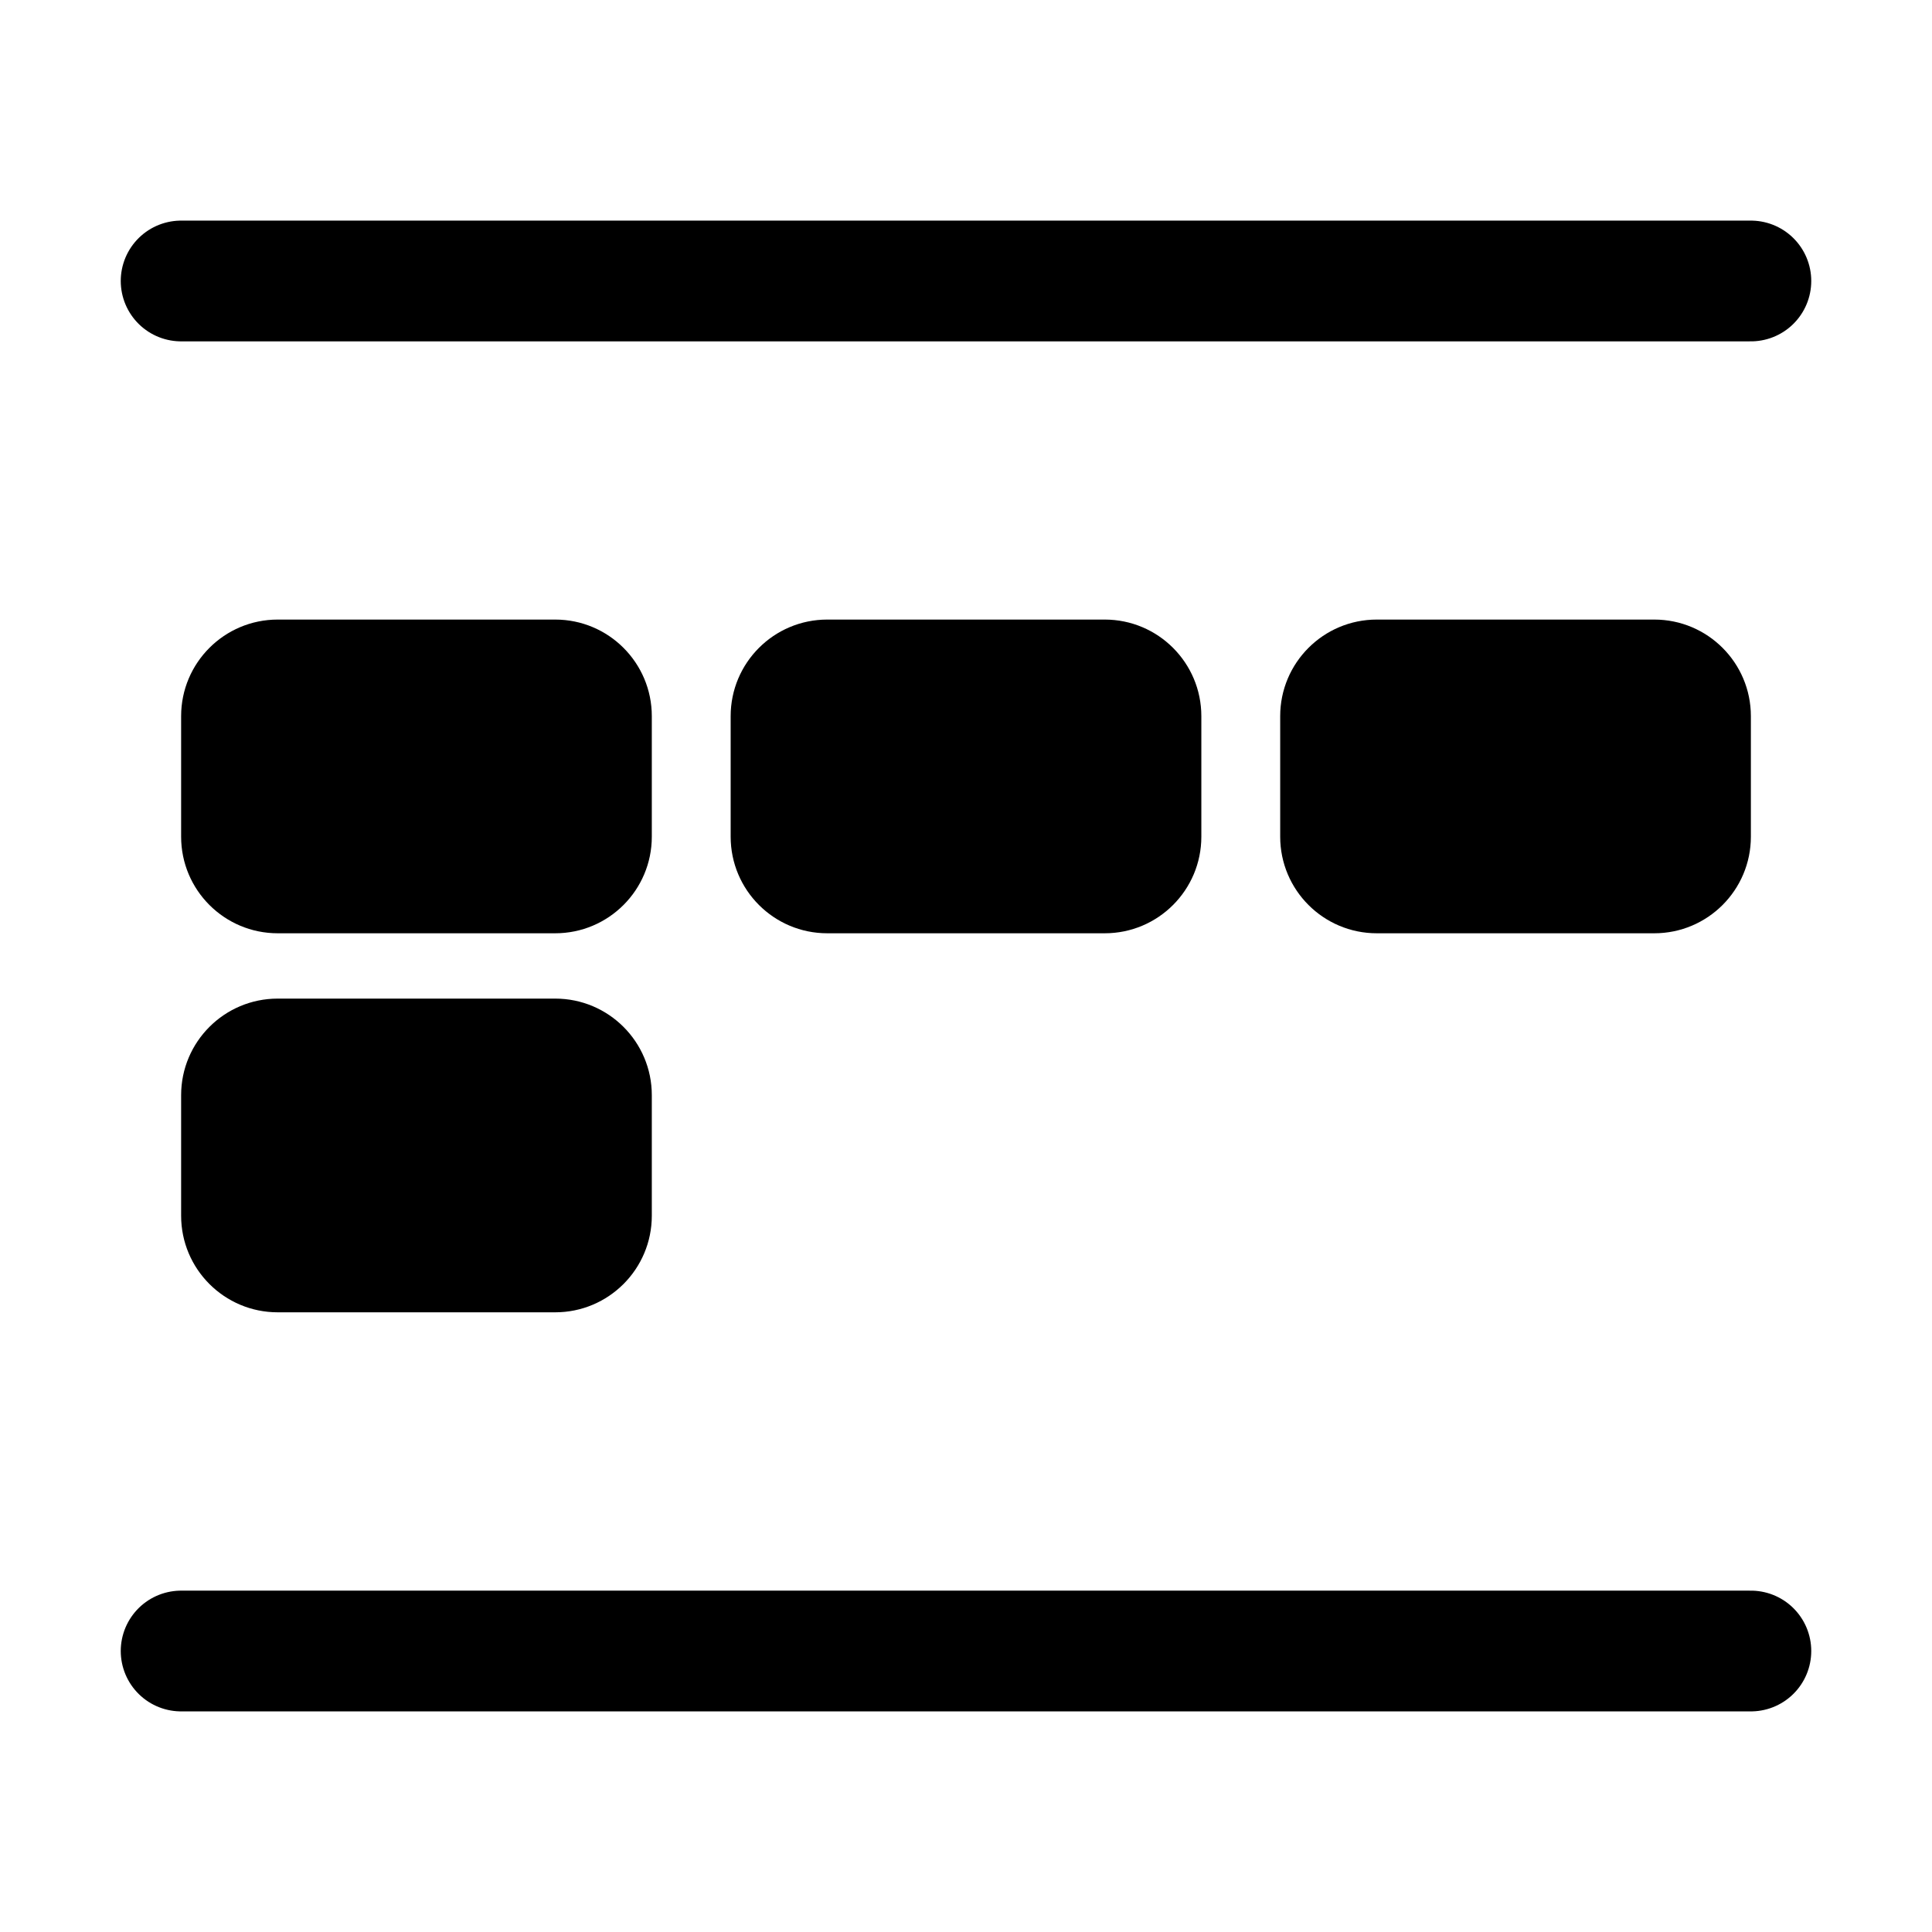
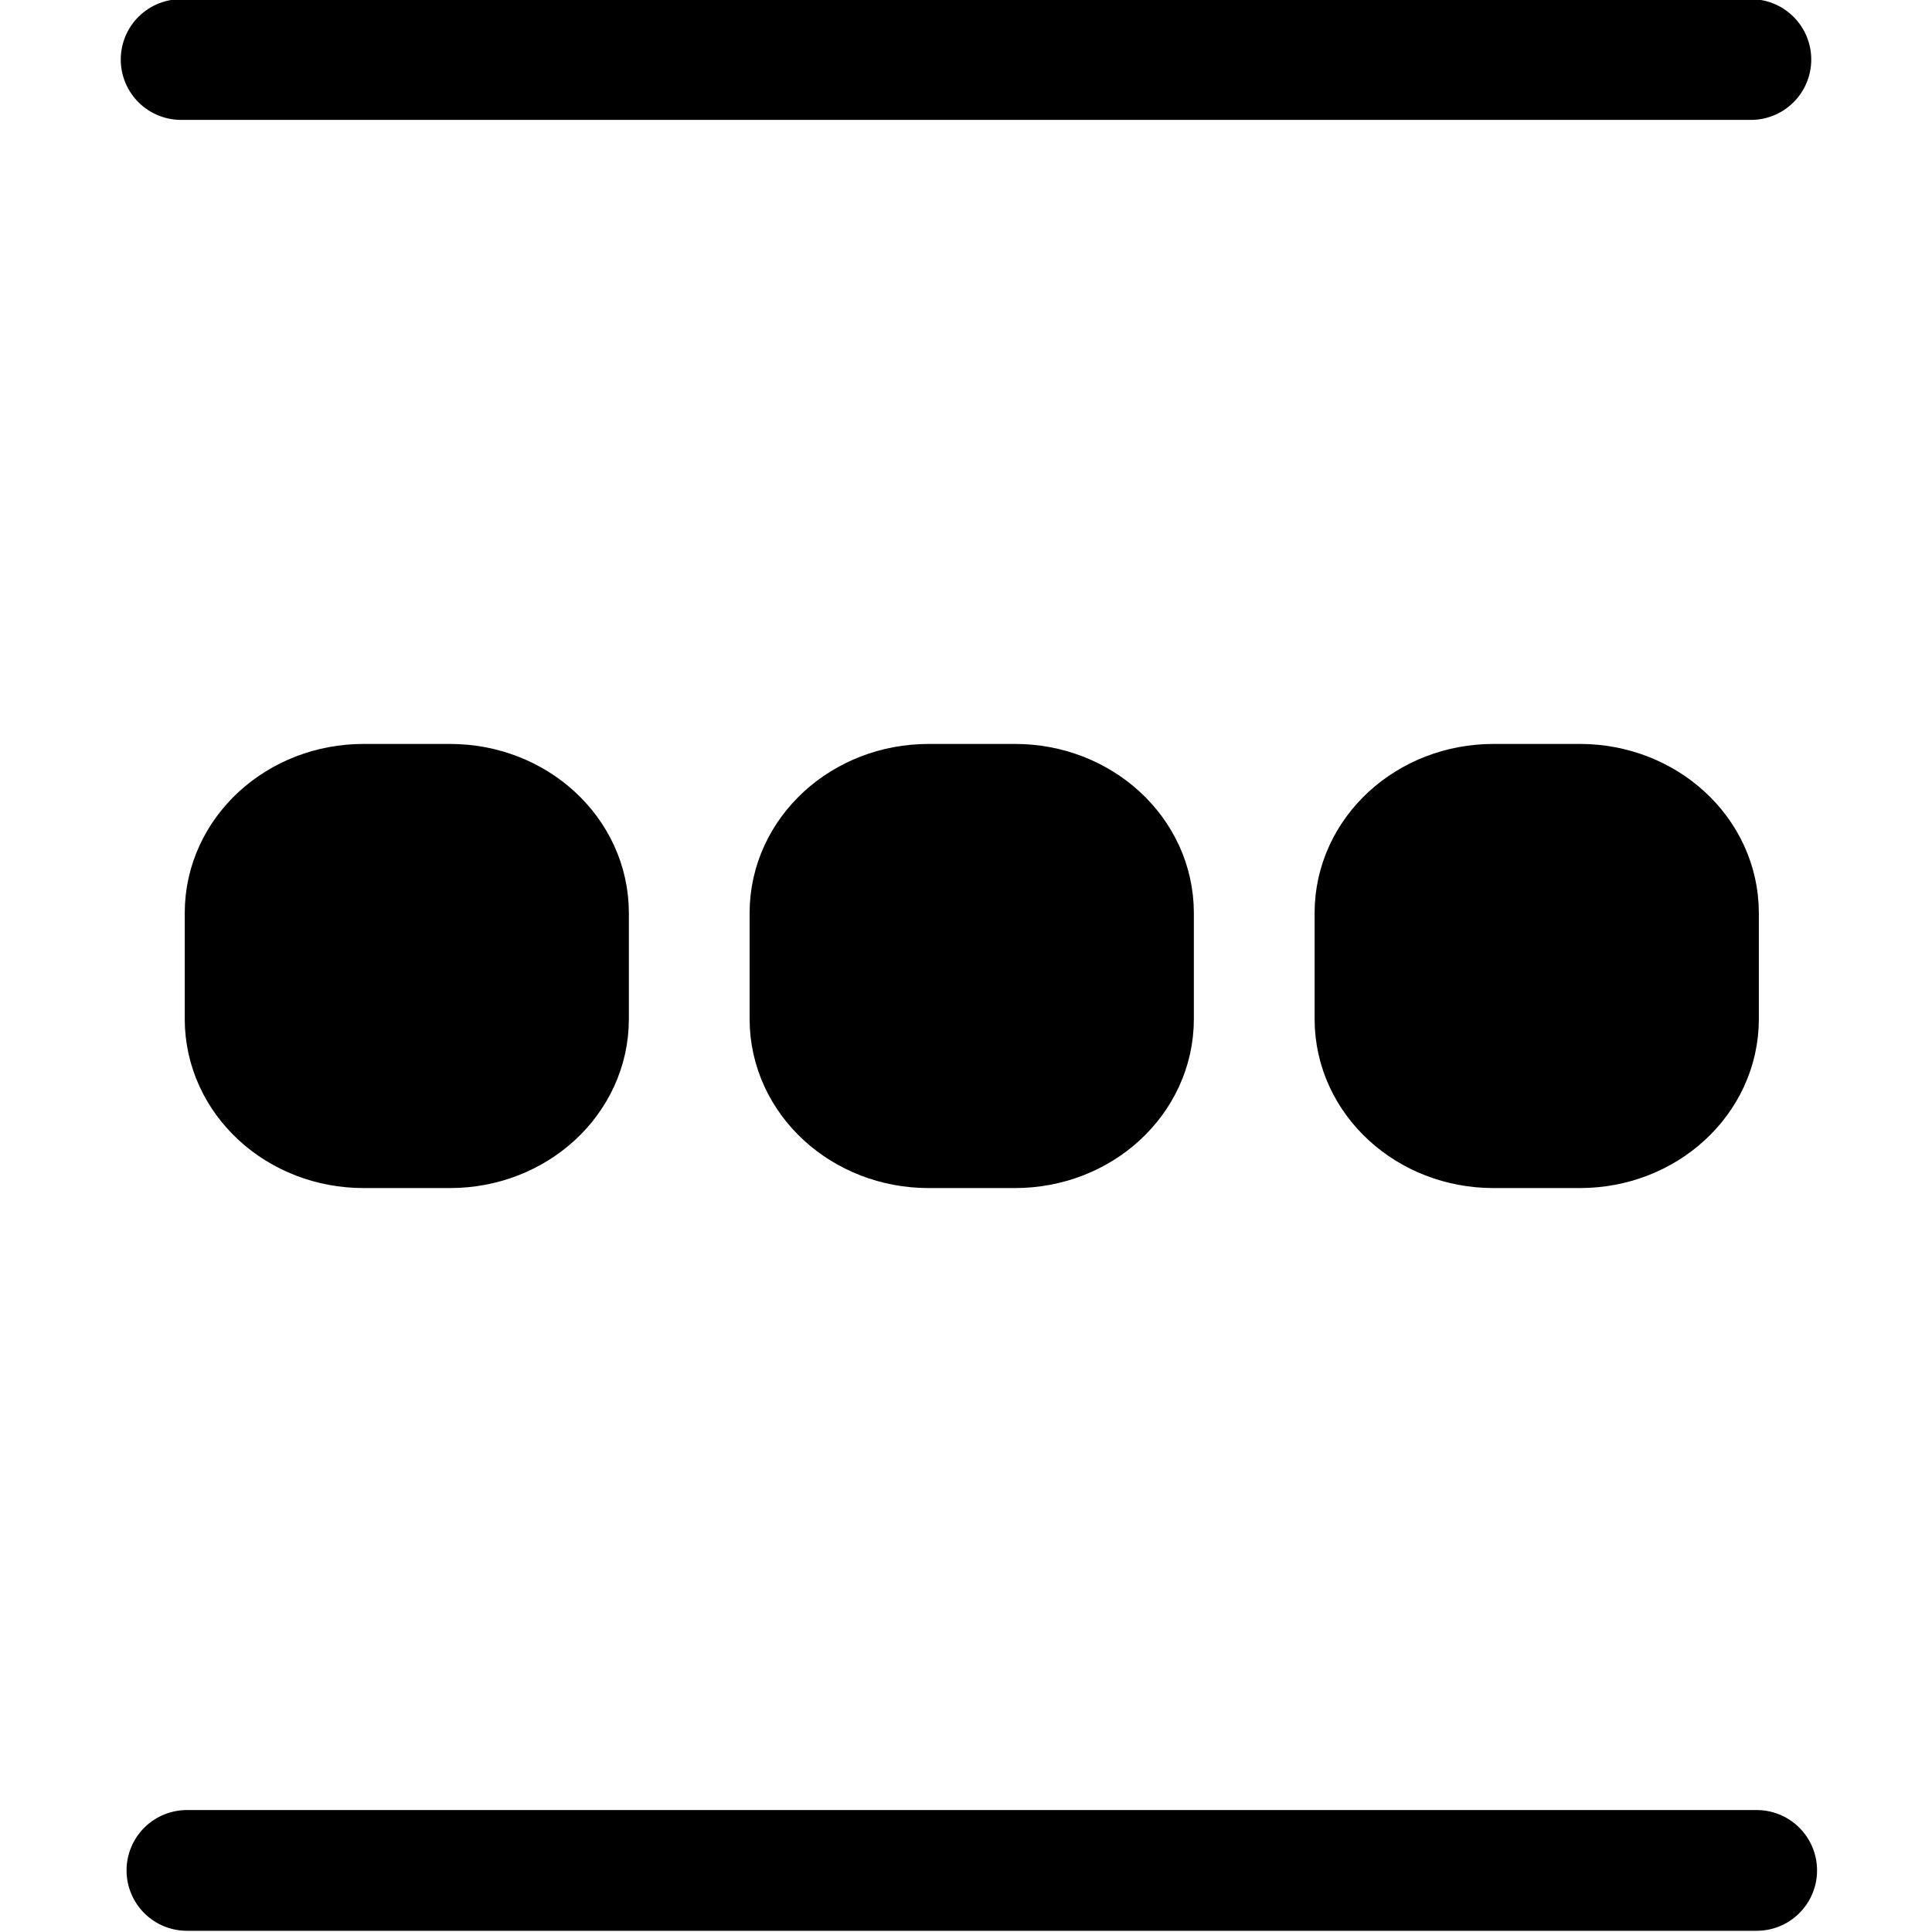
<svg xmlns="http://www.w3.org/2000/svg" width="16" height="16" viewBox="0 0 16 16" fill="none">
-   <rect x="1.5" y="5.131" width="3.898" height="2.598" rx="0.8" fill="currentColor" />
-   <rect x="1.5" y="8.27" width="3.898" height="2.598" rx="0.8" fill="currentColor" />
-   <rect x="6.051" y="5.131" width="3.898" height="2.598" rx="0.8" fill="currentColor" />
-   <rect x="10.602" y="5.131" width="3.898" height="2.598" rx="0.8" fill="currentColor" />
-   <path d="M1.5 2.327L8 2.327L14.5 2.327" stroke="currentColor" stroke-linecap="round" stroke-linejoin="round" />
-   <path d="M1.5 13.673L8 13.673L14.5 13.673" stroke="currentColor" stroke-linecap="round" stroke-linejoin="round" />
+   <path d="M12.368 9.339L13.084 9.339C13.626 9.339 14.066 8.937 14.066 8.439L14.066 7.561C14.066 7.063 13.626 6.661 13.084 6.661L12.368 6.661C11.826 6.661 11.387 7.063 11.387 7.561L11.387 8.439C11.387 8.937 11.826 9.339 12.368 9.339Z" fill="currentColor" stroke="currentColor" stroke-linecap="round" stroke-linejoin="round" />
+   <path d="M7.69 9.339L8.406 9.339C8.948 9.339 9.387 8.937 9.387 8.439L9.387 7.561C9.387 7.063 8.948 6.661 8.406 6.661L7.69 6.661C7.148 6.661 6.708 7.063 6.708 7.561L6.708 8.439C6.708 8.937 7.148 9.339 7.69 9.339Z" fill="currentColor" stroke="currentColor" stroke-linecap="round" stroke-linejoin="round" />
+   <path d="M3.011 9.339L3.727 9.339C4.269 9.339 4.708 8.937 4.708 8.439L4.708 7.561C4.708 7.063 4.269 6.661 3.727 6.661L3.011 6.661C2.469 6.661 2.03 7.063 2.03 7.561L2.03 8.439C2.03 8.937 2.469 9.339 3.011 9.339Z" fill="currentColor" stroke="currentColor" stroke-linecap="round" stroke-linejoin="round" />
+   <path d="M14.548 15.49L8.048 15.49L1.548 15.49" stroke="currentColor" stroke-linecap="round" stroke-linejoin="round" />
+   <path d="M14.5 0.493L8 0.493L1.5 0.493" stroke="currentColor" stroke-linecap="round" stroke-linejoin="round" />
</svg>
